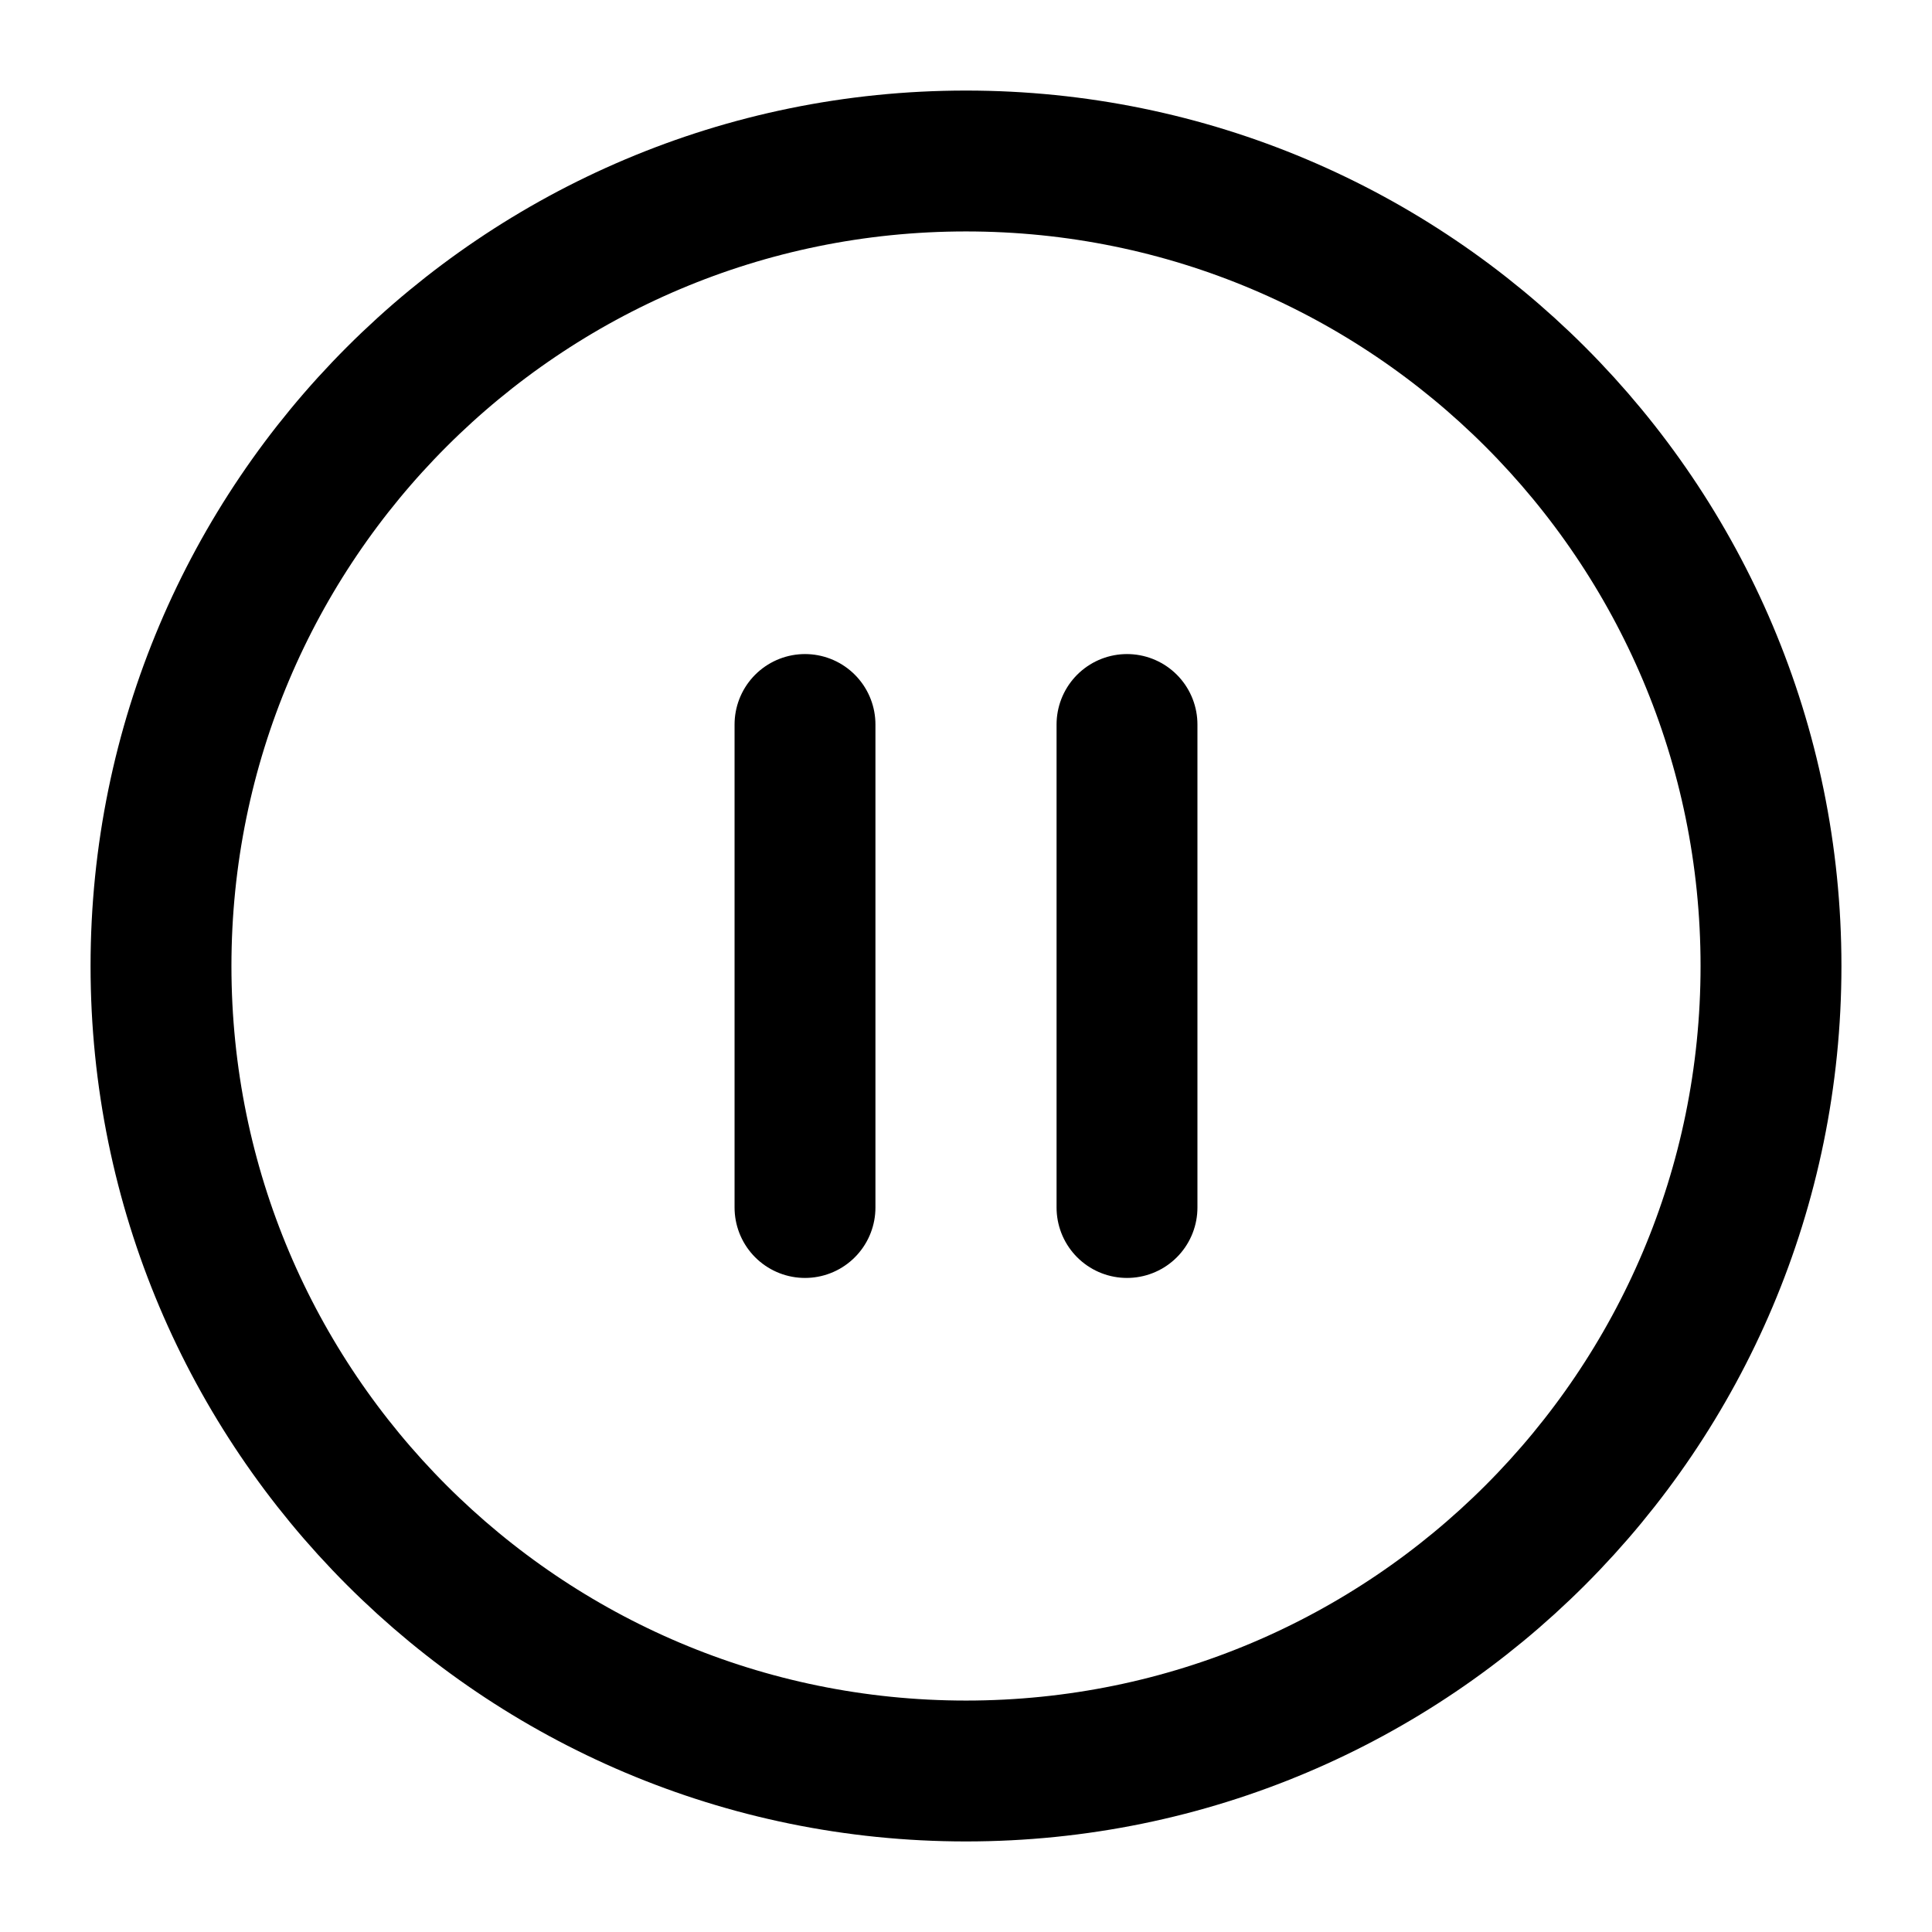
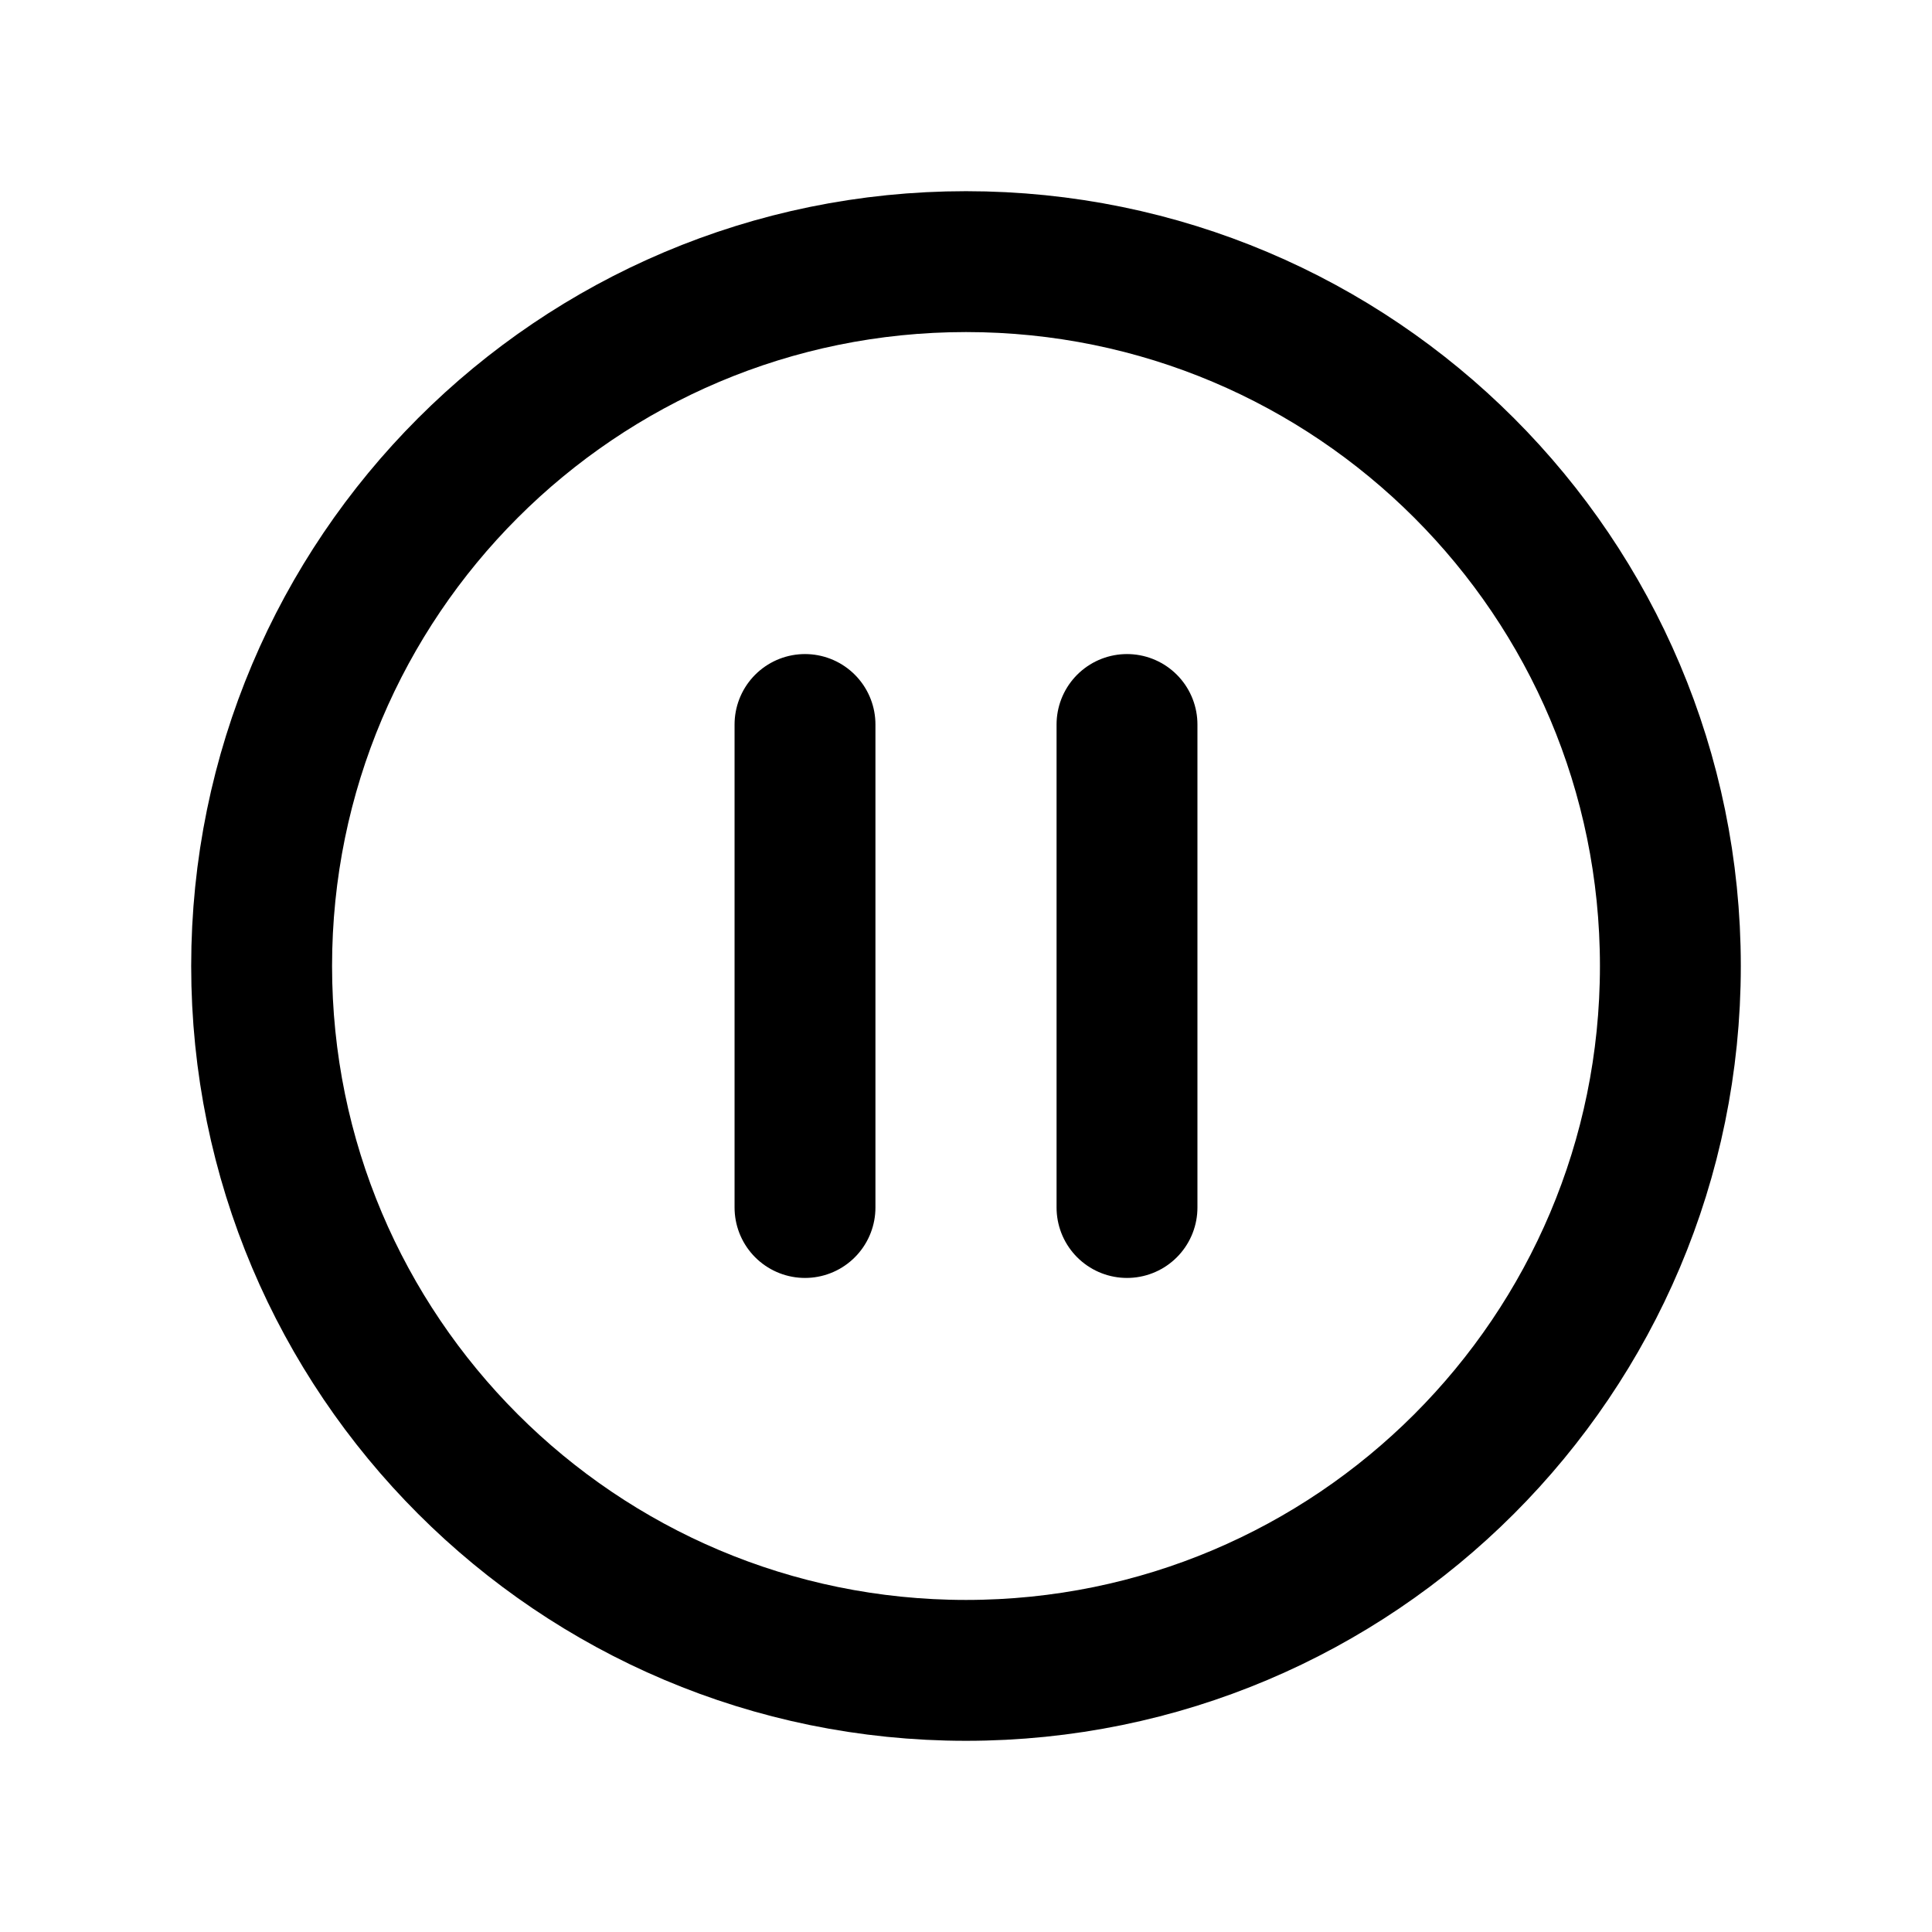
<svg xmlns="http://www.w3.org/2000/svg" viewBox="0 0 24 24" fill="none" stroke="currentColor" stroke-width="1.75" stroke-linecap="round" stroke-linejoin="round">
-   <circle cx="12" cy="12" r="10" />
-   <line x1="10" x2="10" y1="15" y2="9" />
-   <line x1="14" x2="14" y1="15" y2="9" />
+   <path d="M3.25 12a8.75 8.75 0 1 0 17.5 0a8.75 8.75 0 1 0 -17.5 0" />
+   <path d="M10 15V9" />
+   <path d="M14 15V9" />
</svg>
